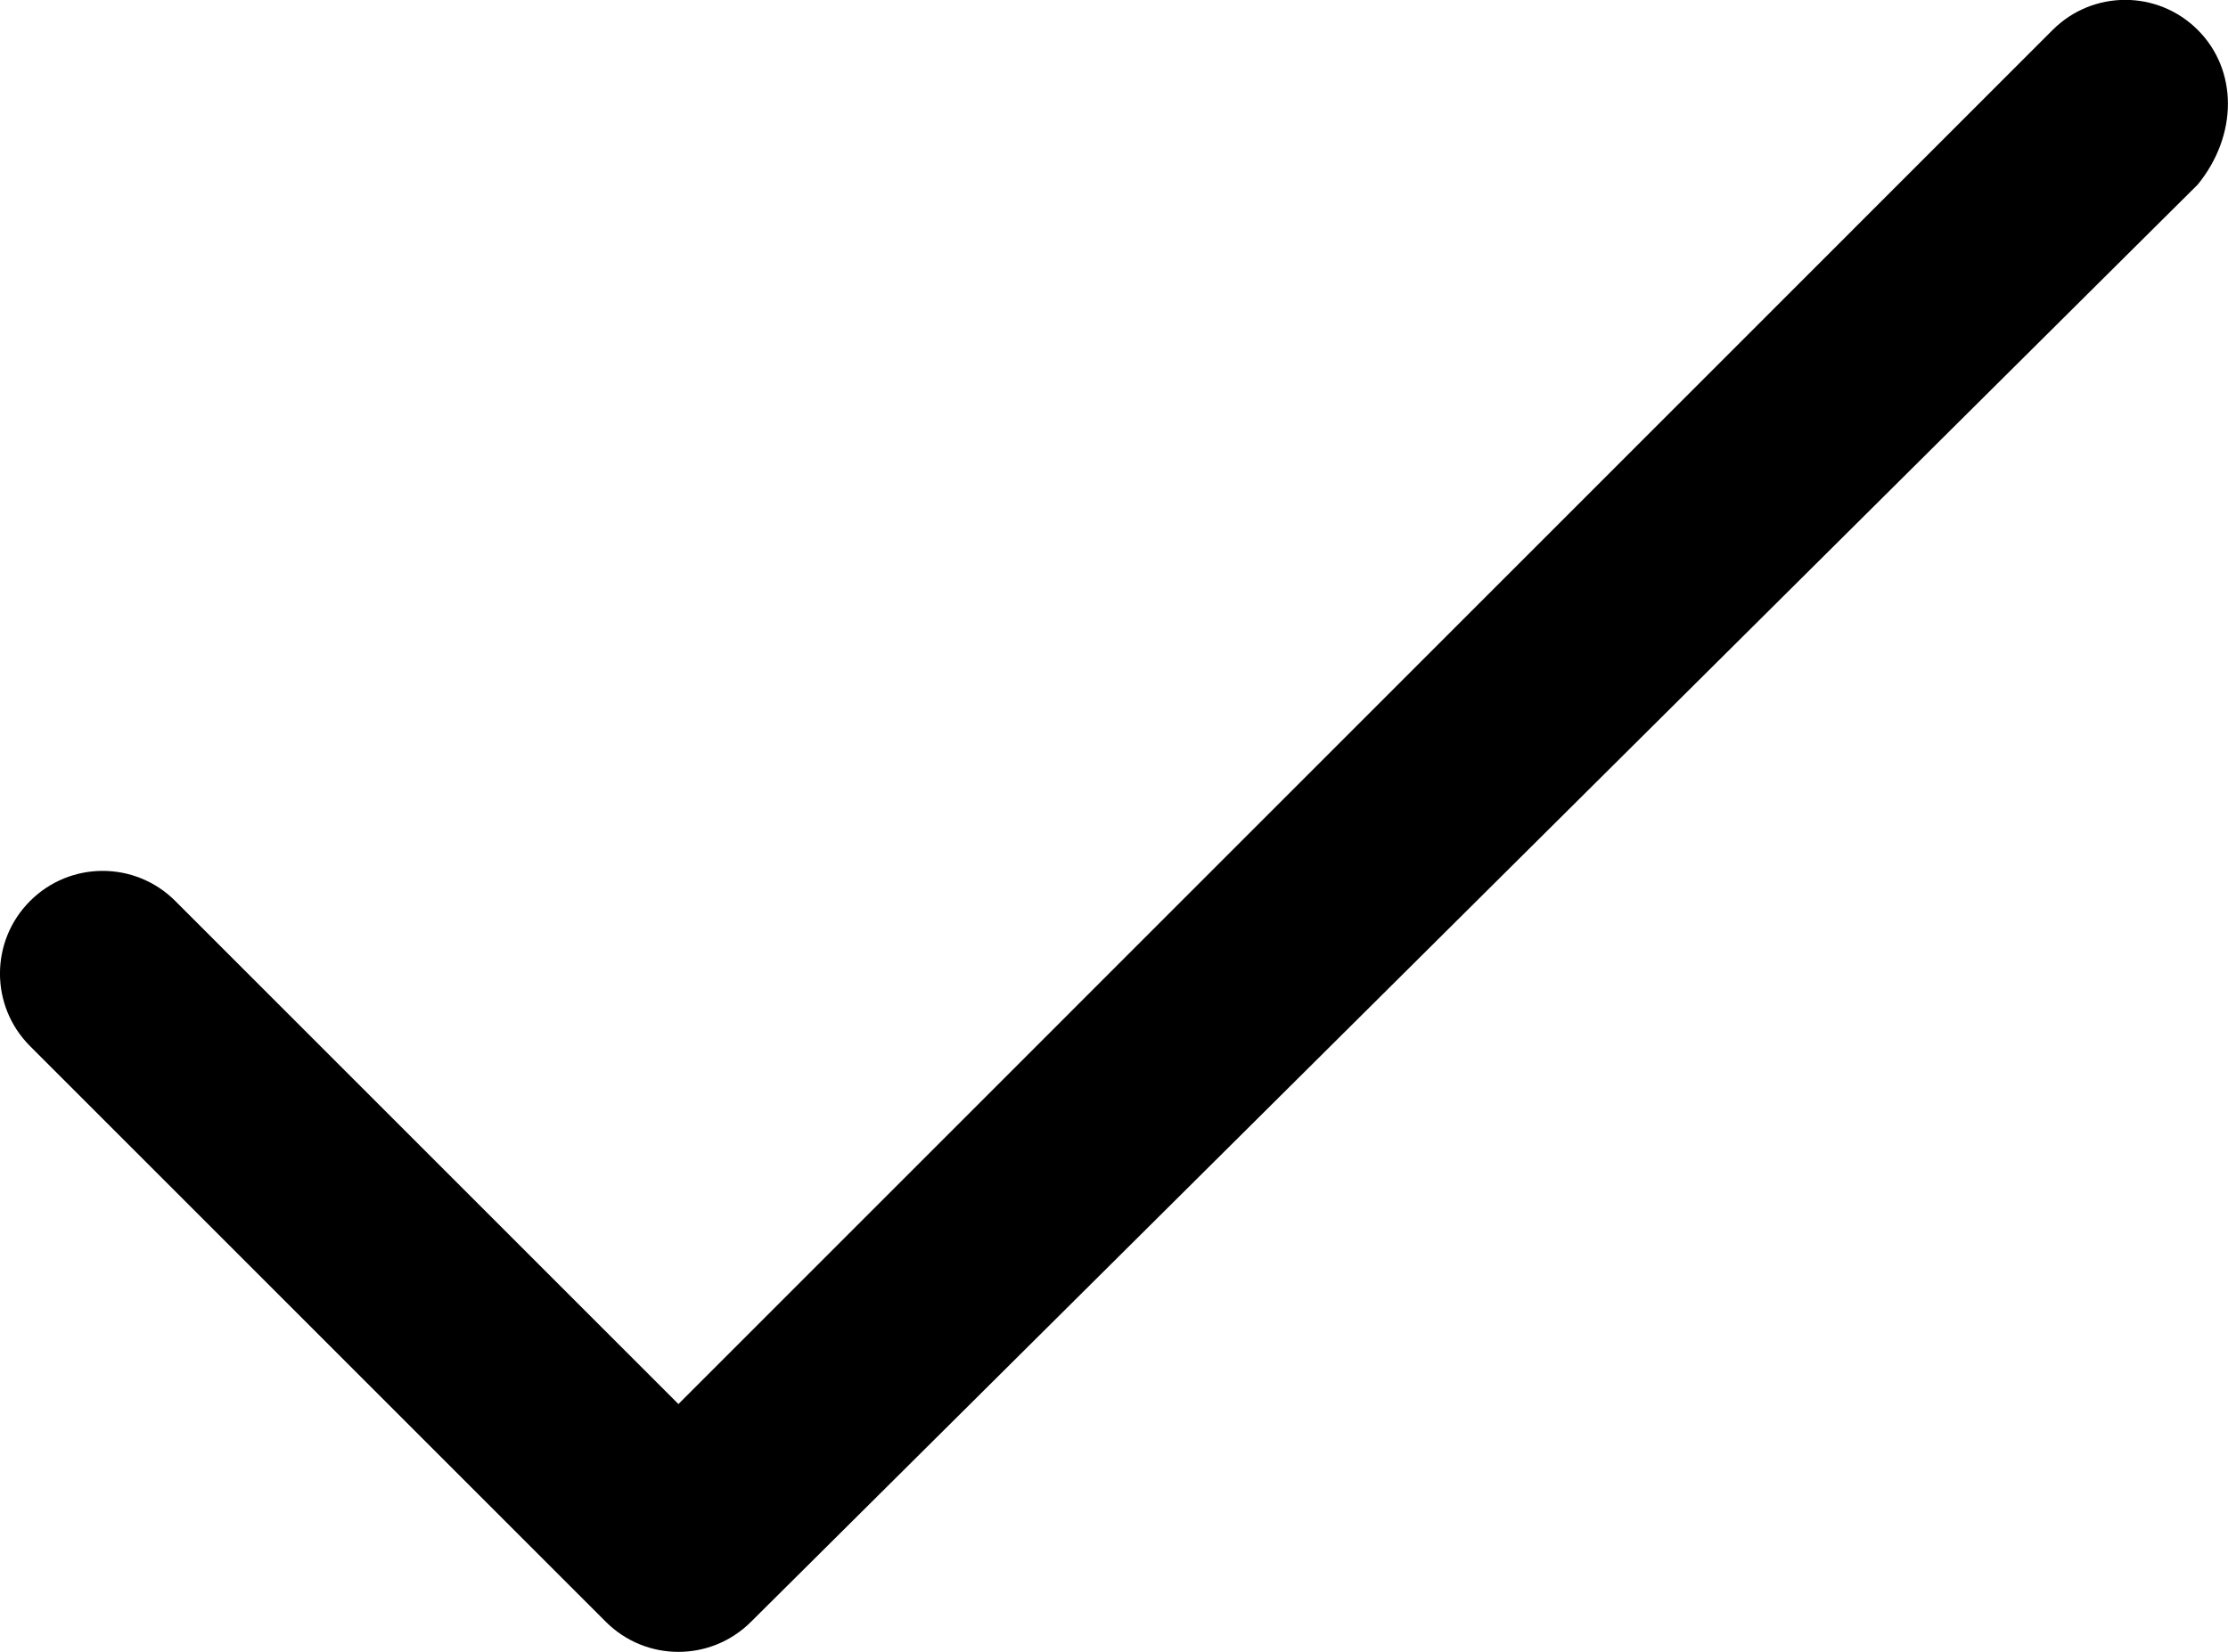
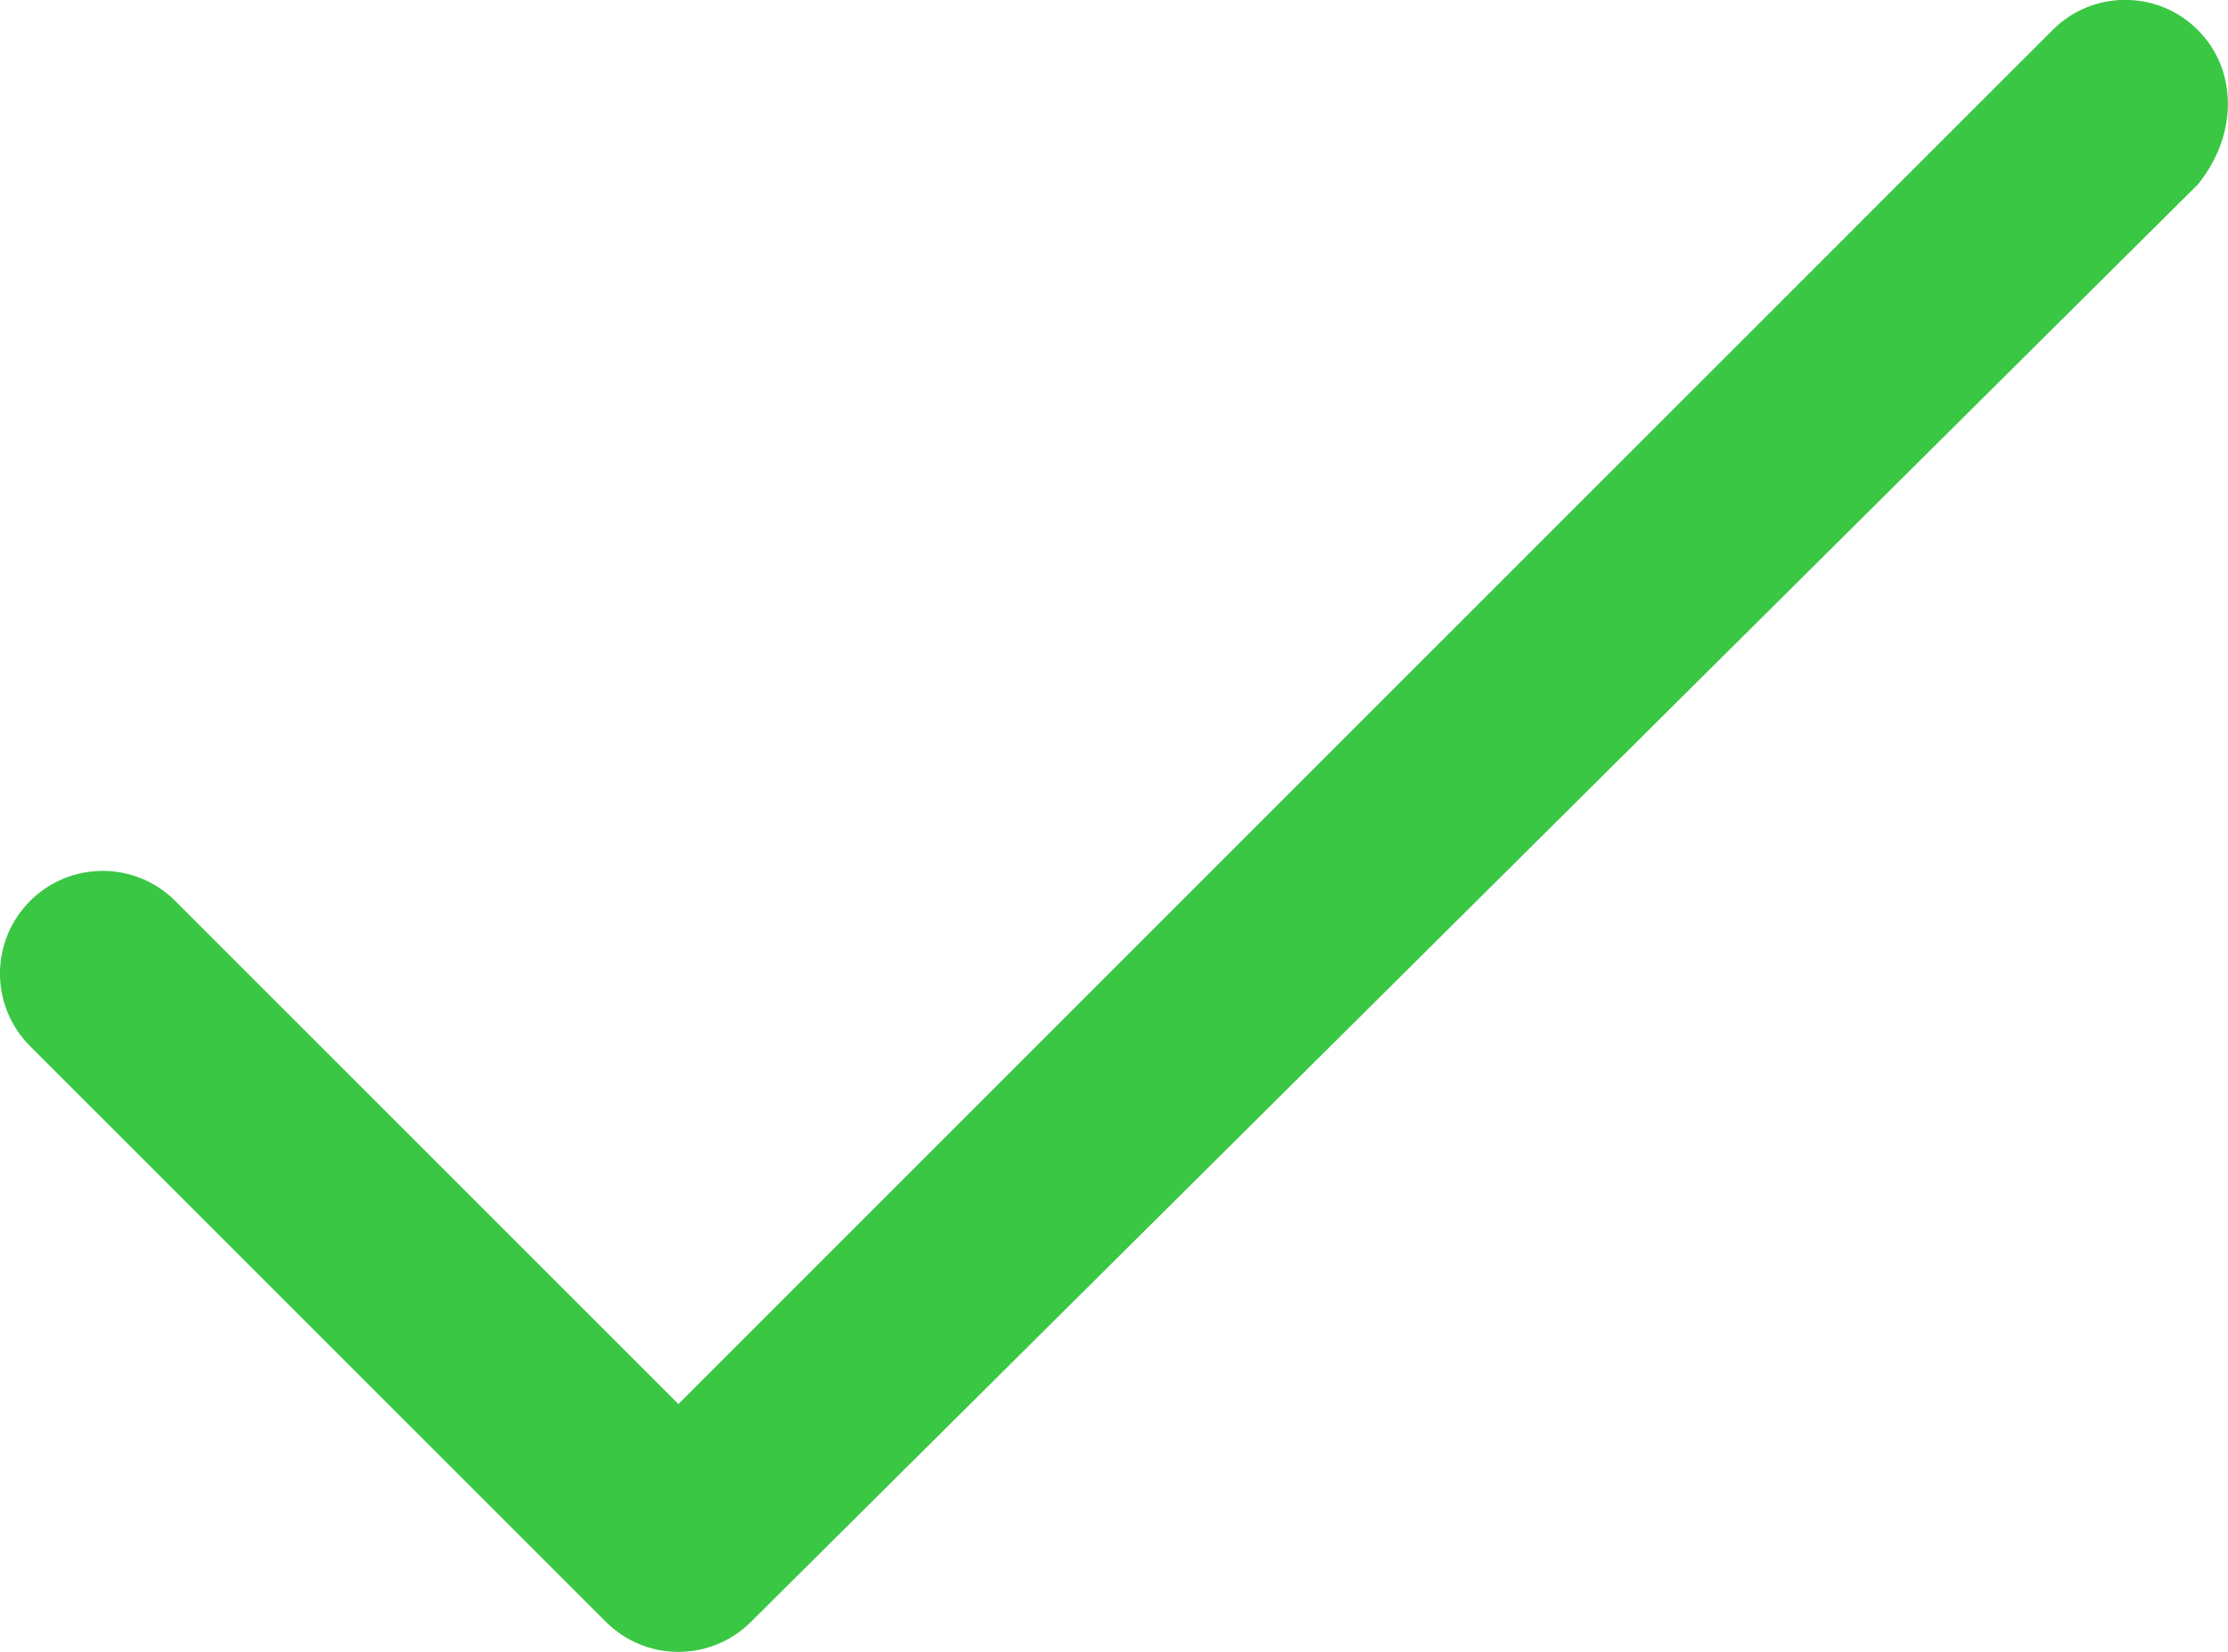
<svg xmlns="http://www.w3.org/2000/svg" version="1.0" id="Layer_1" x="0px" y="0px" width="21.698px" height="16.09px" viewBox="-82.357 4.875 21.698 16.09" enable-background="new -82.357 4.875 21.698 16.09" xml:space="preserve">
-   <path d="M-60.953,5.167c-0.391-0.391-1.023-0.391-1.414,0L-75.75,18.551l-4.9-4.9c-0.391-0.391-1.023-0.391-1.414,0 s-0.391,1.023,0,1.414l5.607,5.607c0.195,0.195,0.451,0.293,0.707,0.293s0.512-0.098,0.707-0.293l14.09-14.0 C-60.562,6.191-60.562,5.558-60.953,5.167z" />
+   <path fill="rgb(58, 199, 68)" d="M-60.953,5.167c-0.391-0.391-1.023-0.391-1.414,0L-75.75,18.551l-4.9-4.9c-0.391-0.391-1.023-0.391-1.414,0 s-0.391,1.023,0,1.414l5.607,5.607c0.195,0.195,0.451,0.293,0.707,0.293s0.512-0.098,0.707-0.293l14.09-14.0 C-60.562,6.191-60.562,5.558-60.953,5.167z" />
</svg>
